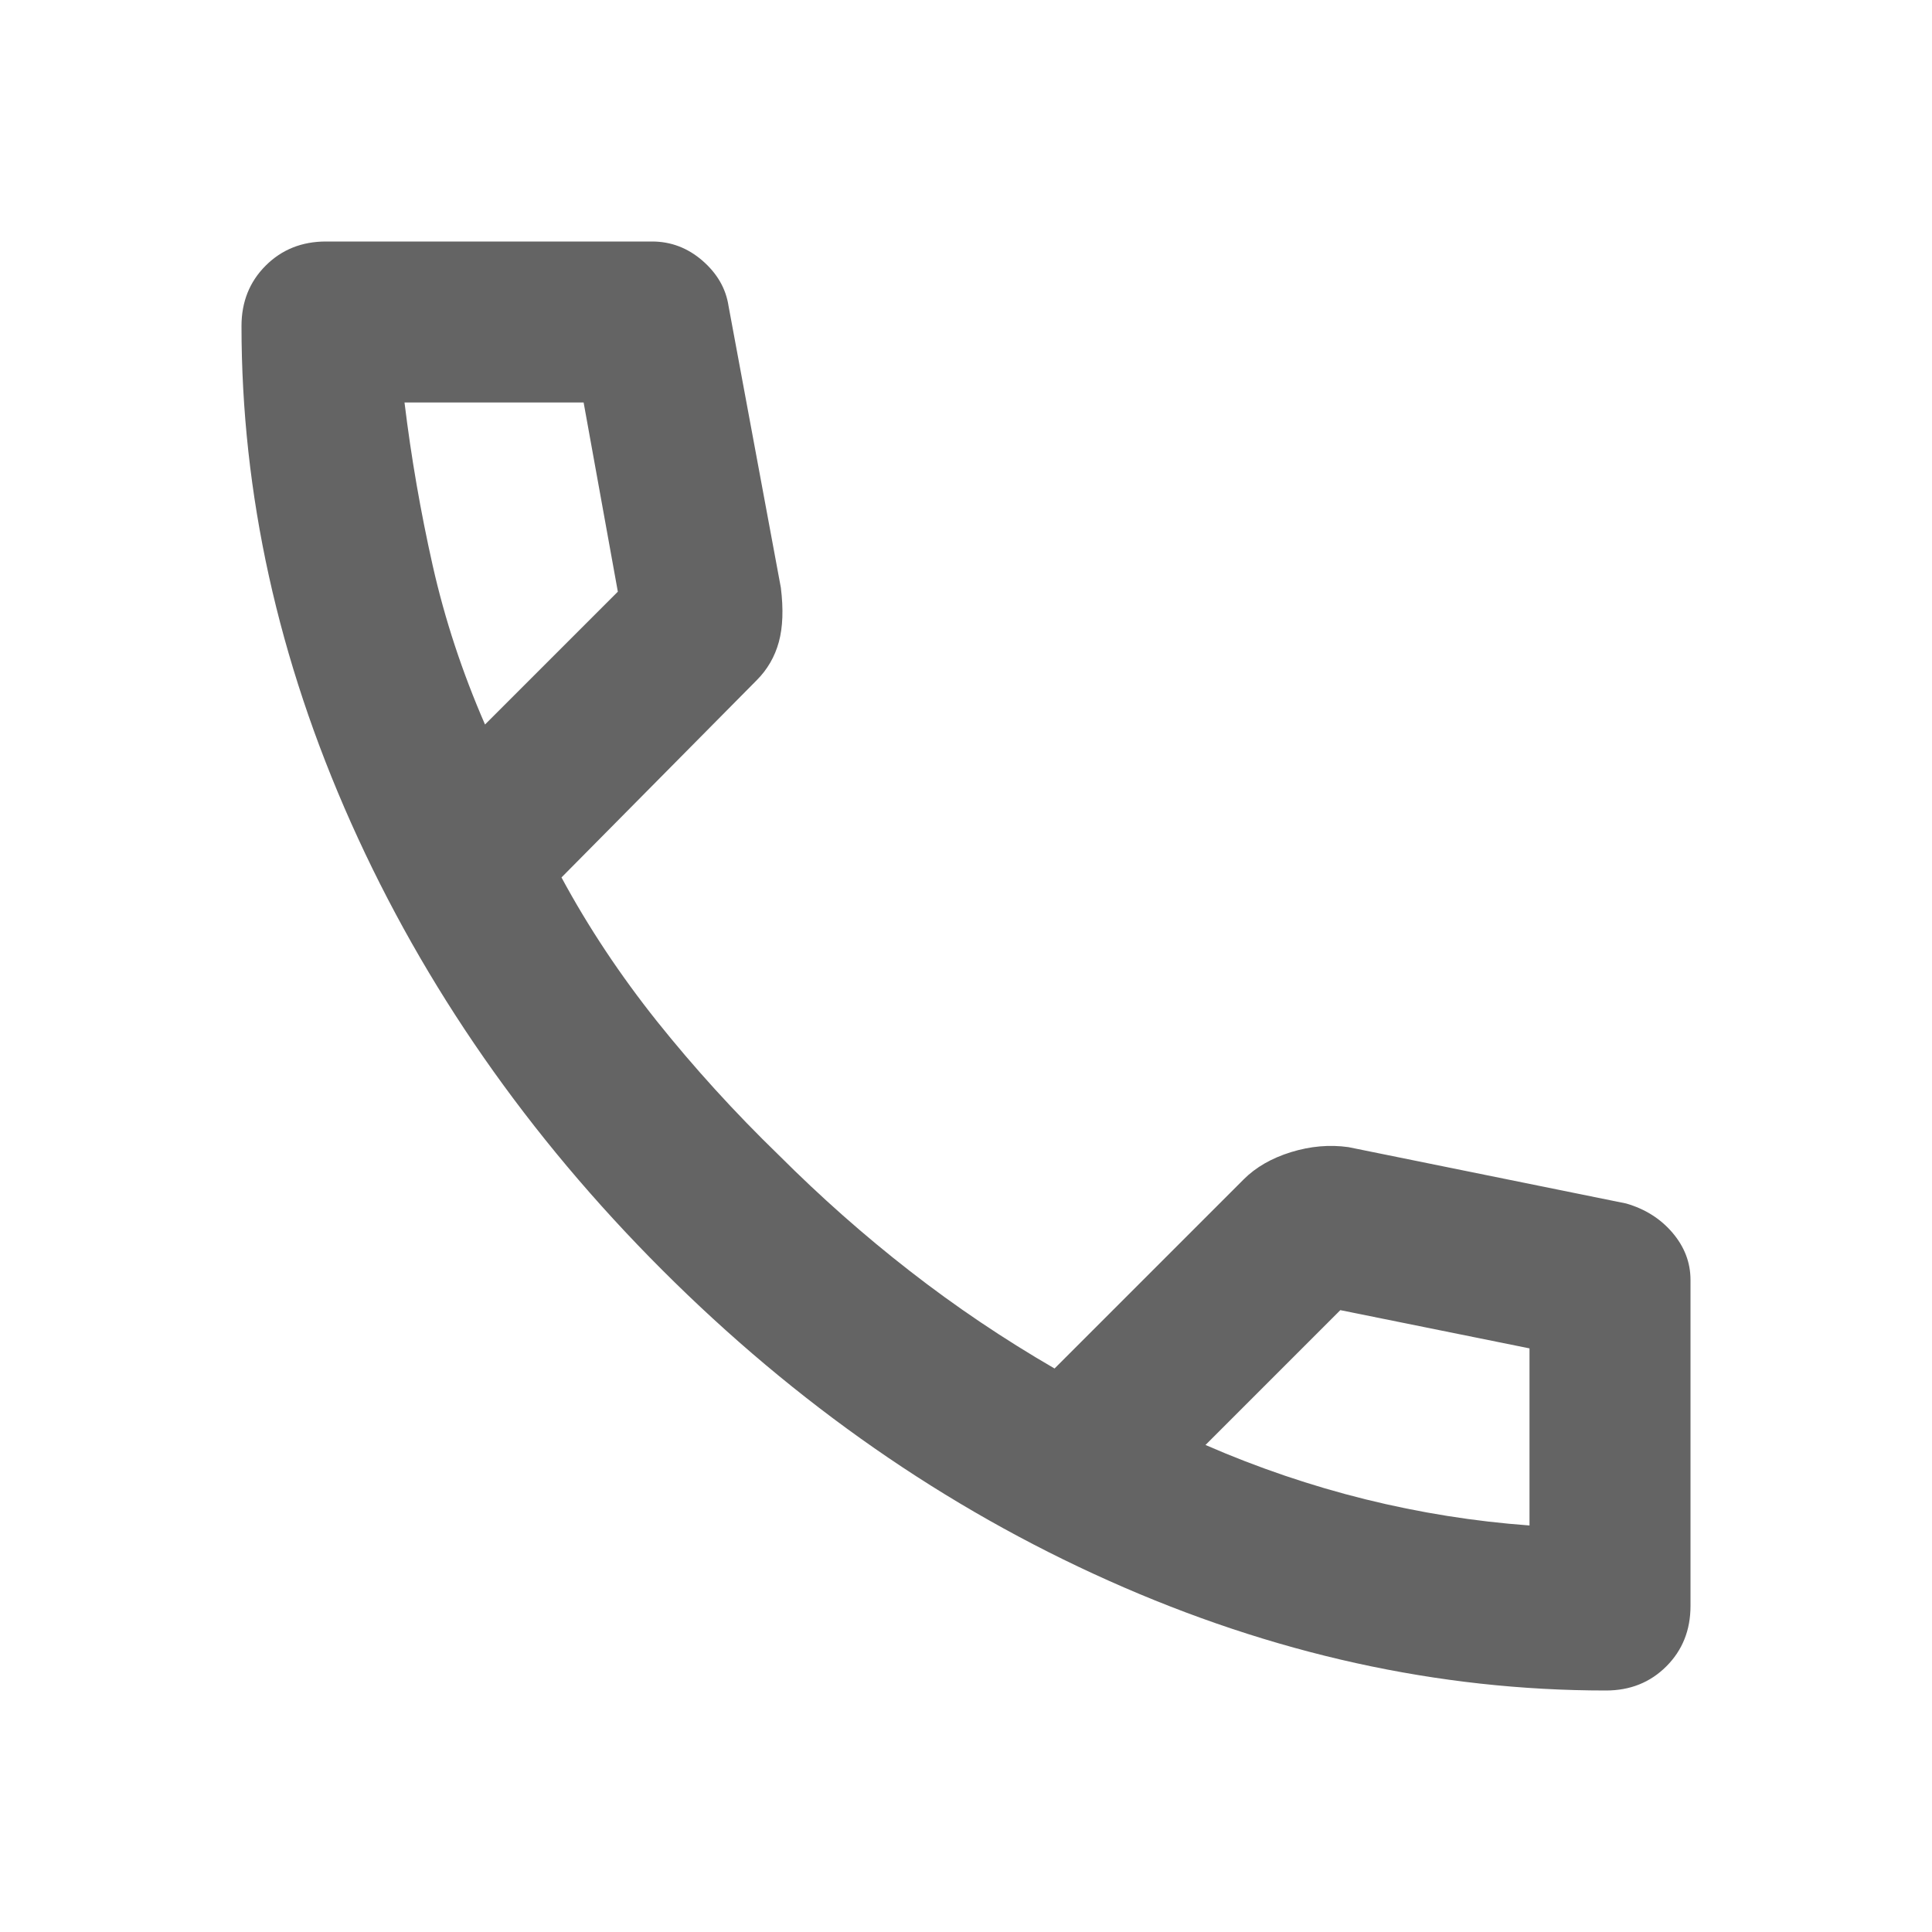
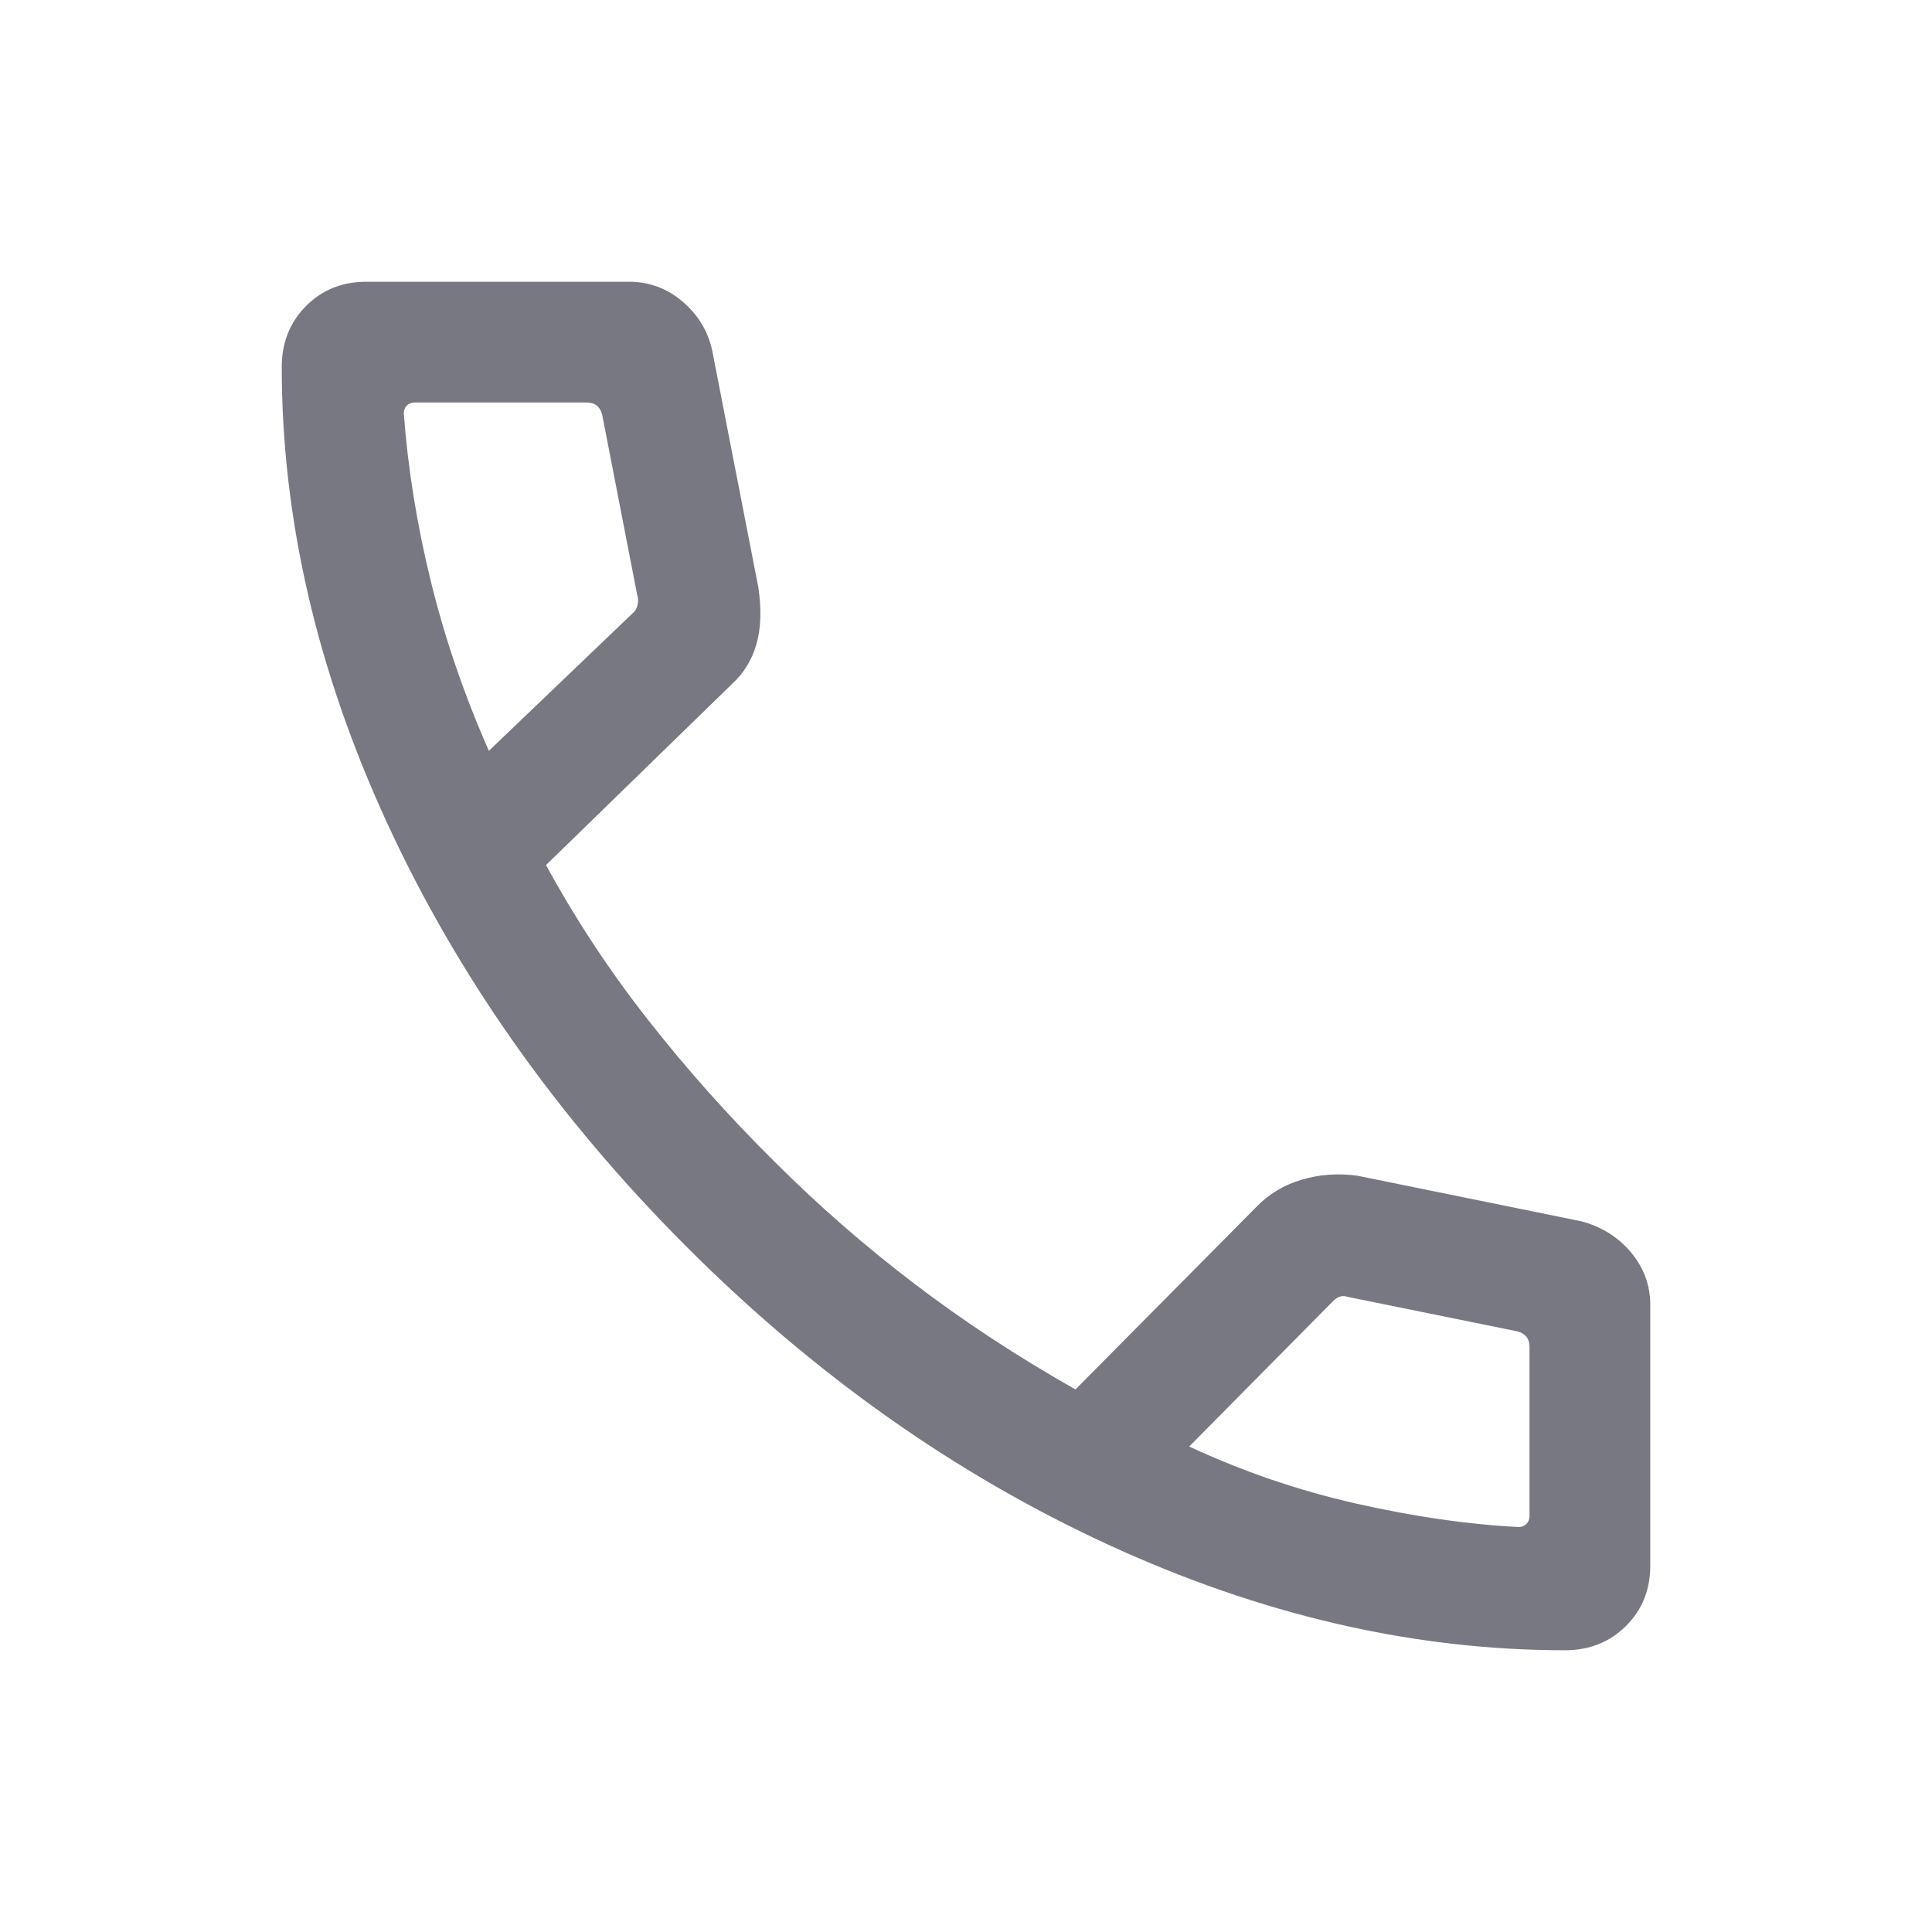
<svg xmlns="http://www.w3.org/2000/svg" width="24" height="24" viewBox="0 0 24 24" fill="none">
-   <mask id="mask0_687_22220" style="mask-type:alpha" maskUnits="userSpaceOnUse" x="0" y="0" width="24" height="24">
+   <mask id="mask0_2195_27658" style="mask-type:alpha" maskUnits="userSpaceOnUse" x="0" y="0" width="24" height="24">
    <rect width="24" height="24" fill="#D9D9D9" />
  </mask>
-   <g mask="url(#mask0_687_22220)">
-     <path d="M19.95 21C17.867 21 15.808 20.546 13.775 19.637C11.742 18.729 9.892 17.442 8.225 15.775C6.558 14.108 5.271 12.258 4.362 10.225C3.454 8.192 3 6.133 3 4.05C3 3.75 3.1 3.5 3.3 3.3C3.5 3.1 3.75 3 4.05 3H8.1C8.333 3 8.542 3.079 8.725 3.237C8.908 3.396 9.017 3.583 9.05 3.8L9.7 7.3C9.733 7.567 9.725 7.792 9.675 7.975C9.625 8.158 9.533 8.317 9.4 8.45L6.975 10.9C7.308 11.517 7.704 12.113 8.162 12.688C8.621 13.262 9.125 13.817 9.675 14.35C10.192 14.867 10.733 15.346 11.3 15.787C11.867 16.229 12.467 16.633 13.1 17L15.45 14.65C15.6 14.5 15.796 14.387 16.038 14.312C16.279 14.238 16.517 14.217 16.75 14.25L20.2 14.95C20.433 15.017 20.625 15.137 20.775 15.312C20.925 15.488 21 15.683 21 15.9V19.95C21 20.25 20.9 20.5 20.7 20.7C20.5 20.9 20.25 21 19.95 21ZM6.025 9L7.675 7.35L7.25 5H5.025C5.108 5.683 5.225 6.358 5.375 7.025C5.525 7.692 5.742 8.35 6.025 9ZM14.975 17.95C15.625 18.233 16.288 18.458 16.962 18.625C17.637 18.792 18.317 18.9 19 18.95V16.75L16.65 16.275L14.975 17.95Z" fill="#646464" />
+   <g mask="url(#mask0_2195_27658)">
+     <path d="M19.44 20.5C17.556 20.5 15.662 20.062 13.761 19.186C11.859 18.309 10.111 17.073 8.518 15.477C6.925 13.881 5.691 12.133 4.814 10.235C3.938 8.336 3.5 6.444 3.5 4.56C3.5 4.257 3.6 4.005 3.8 3.803C4 3.601 4.25 3.5 4.55 3.5H7.811C8.064 3.5 8.287 3.582 8.48 3.747C8.673 3.912 8.796 4.115 8.848 4.358L9.421 7.3C9.461 7.573 9.453 7.808 9.396 8.004C9.34 8.2 9.238 8.365 9.092 8.498L6.783 10.746C7.154 11.427 7.579 12.071 8.057 12.678C8.534 13.285 9.051 13.865 9.608 14.417C10.156 14.966 10.74 15.476 11.358 15.946C11.976 16.417 12.643 16.855 13.36 17.26L15.604 14.996C15.76 14.833 15.95 14.719 16.172 14.654C16.395 14.588 16.626 14.572 16.866 14.606L19.642 15.171C19.895 15.238 20.101 15.367 20.261 15.558C20.42 15.749 20.5 15.965 20.5 16.208V19.45C20.5 19.75 20.399 20 20.197 20.2C19.995 20.4 19.743 20.5 19.44 20.5ZM6.073 9.327L7.858 7.619C7.89 7.594 7.911 7.558 7.92 7.513C7.93 7.469 7.928 7.427 7.915 7.388L7.481 5.154C7.468 5.103 7.446 5.064 7.413 5.038C7.381 5.013 7.34 5 7.288 5H5.15C5.112 5 5.079 5.013 5.054 5.038C5.028 5.064 5.016 5.096 5.016 5.135C5.067 5.818 5.178 6.512 5.351 7.217C5.523 7.922 5.764 8.626 6.073 9.327ZM14.773 17.969C15.436 18.278 16.127 18.515 16.847 18.678C17.567 18.841 18.24 18.938 18.865 18.969C18.904 18.969 18.936 18.956 18.962 18.931C18.987 18.905 19 18.873 19 18.834V16.731C19 16.679 18.987 16.638 18.962 16.606C18.936 16.574 18.897 16.551 18.846 16.538L16.746 16.111C16.708 16.099 16.674 16.097 16.645 16.107C16.616 16.116 16.586 16.137 16.554 16.169L14.773 17.969Z" fill="#787882" />
  </g>
</svg>
